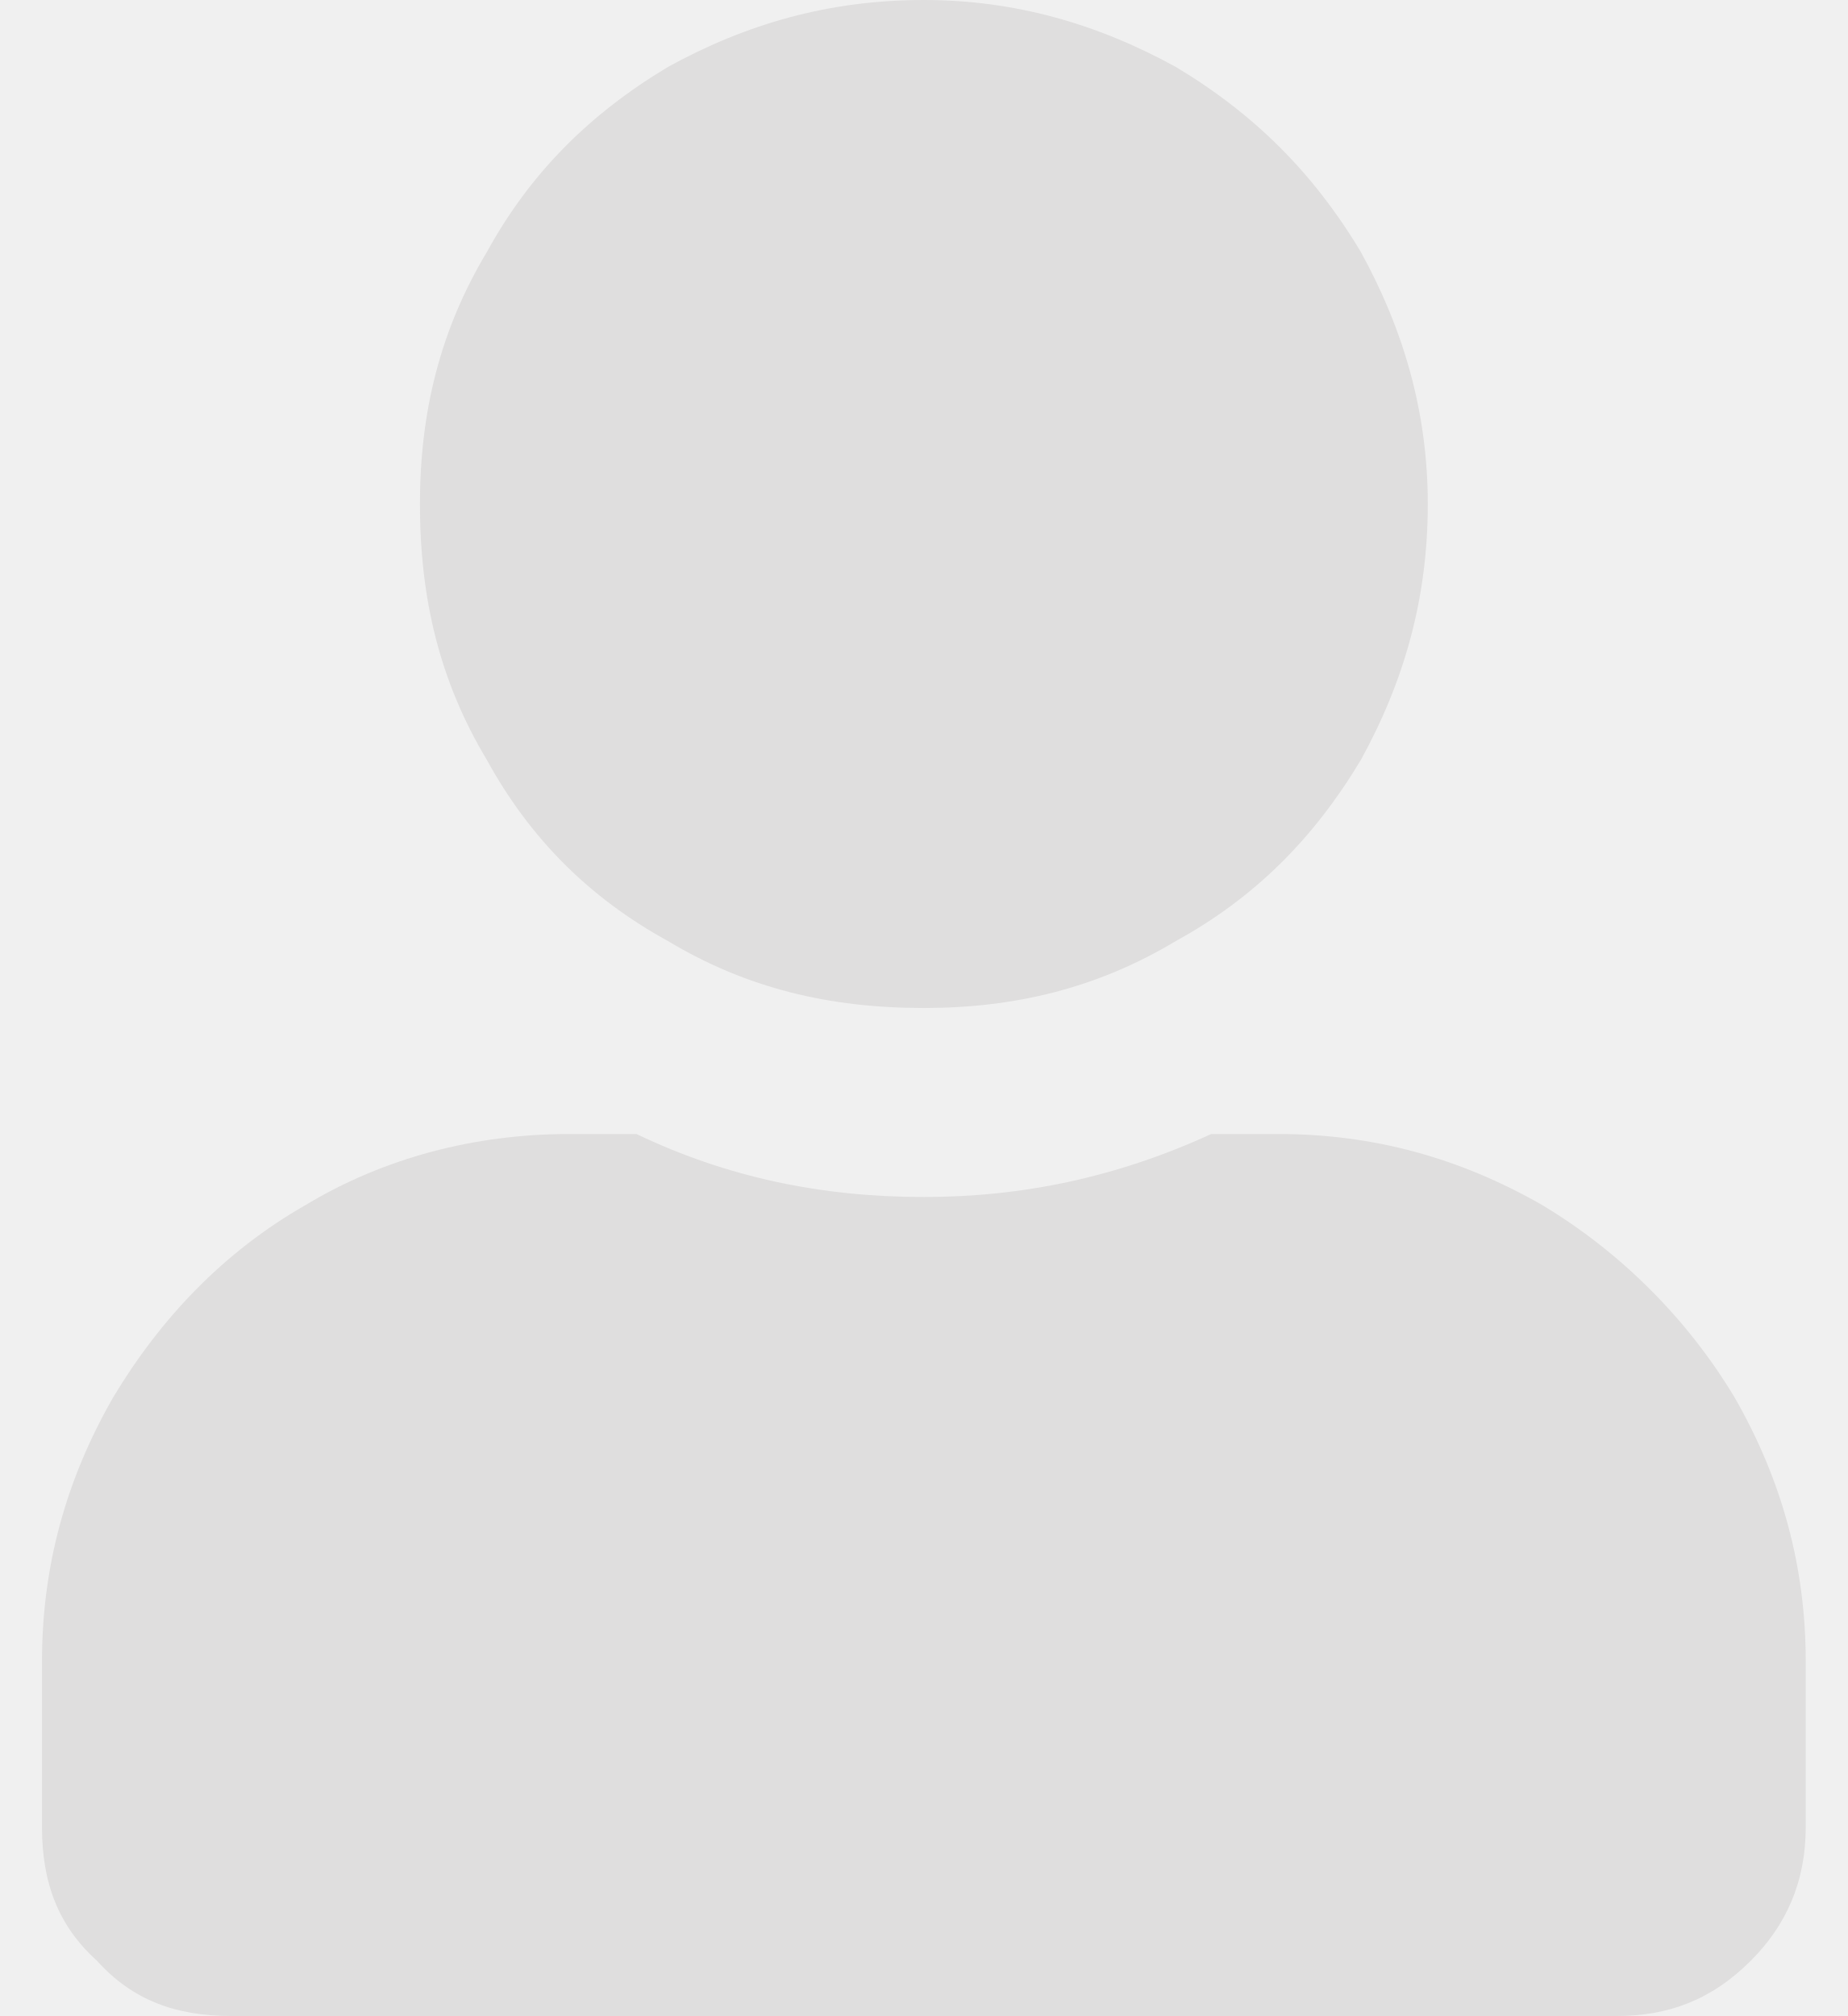
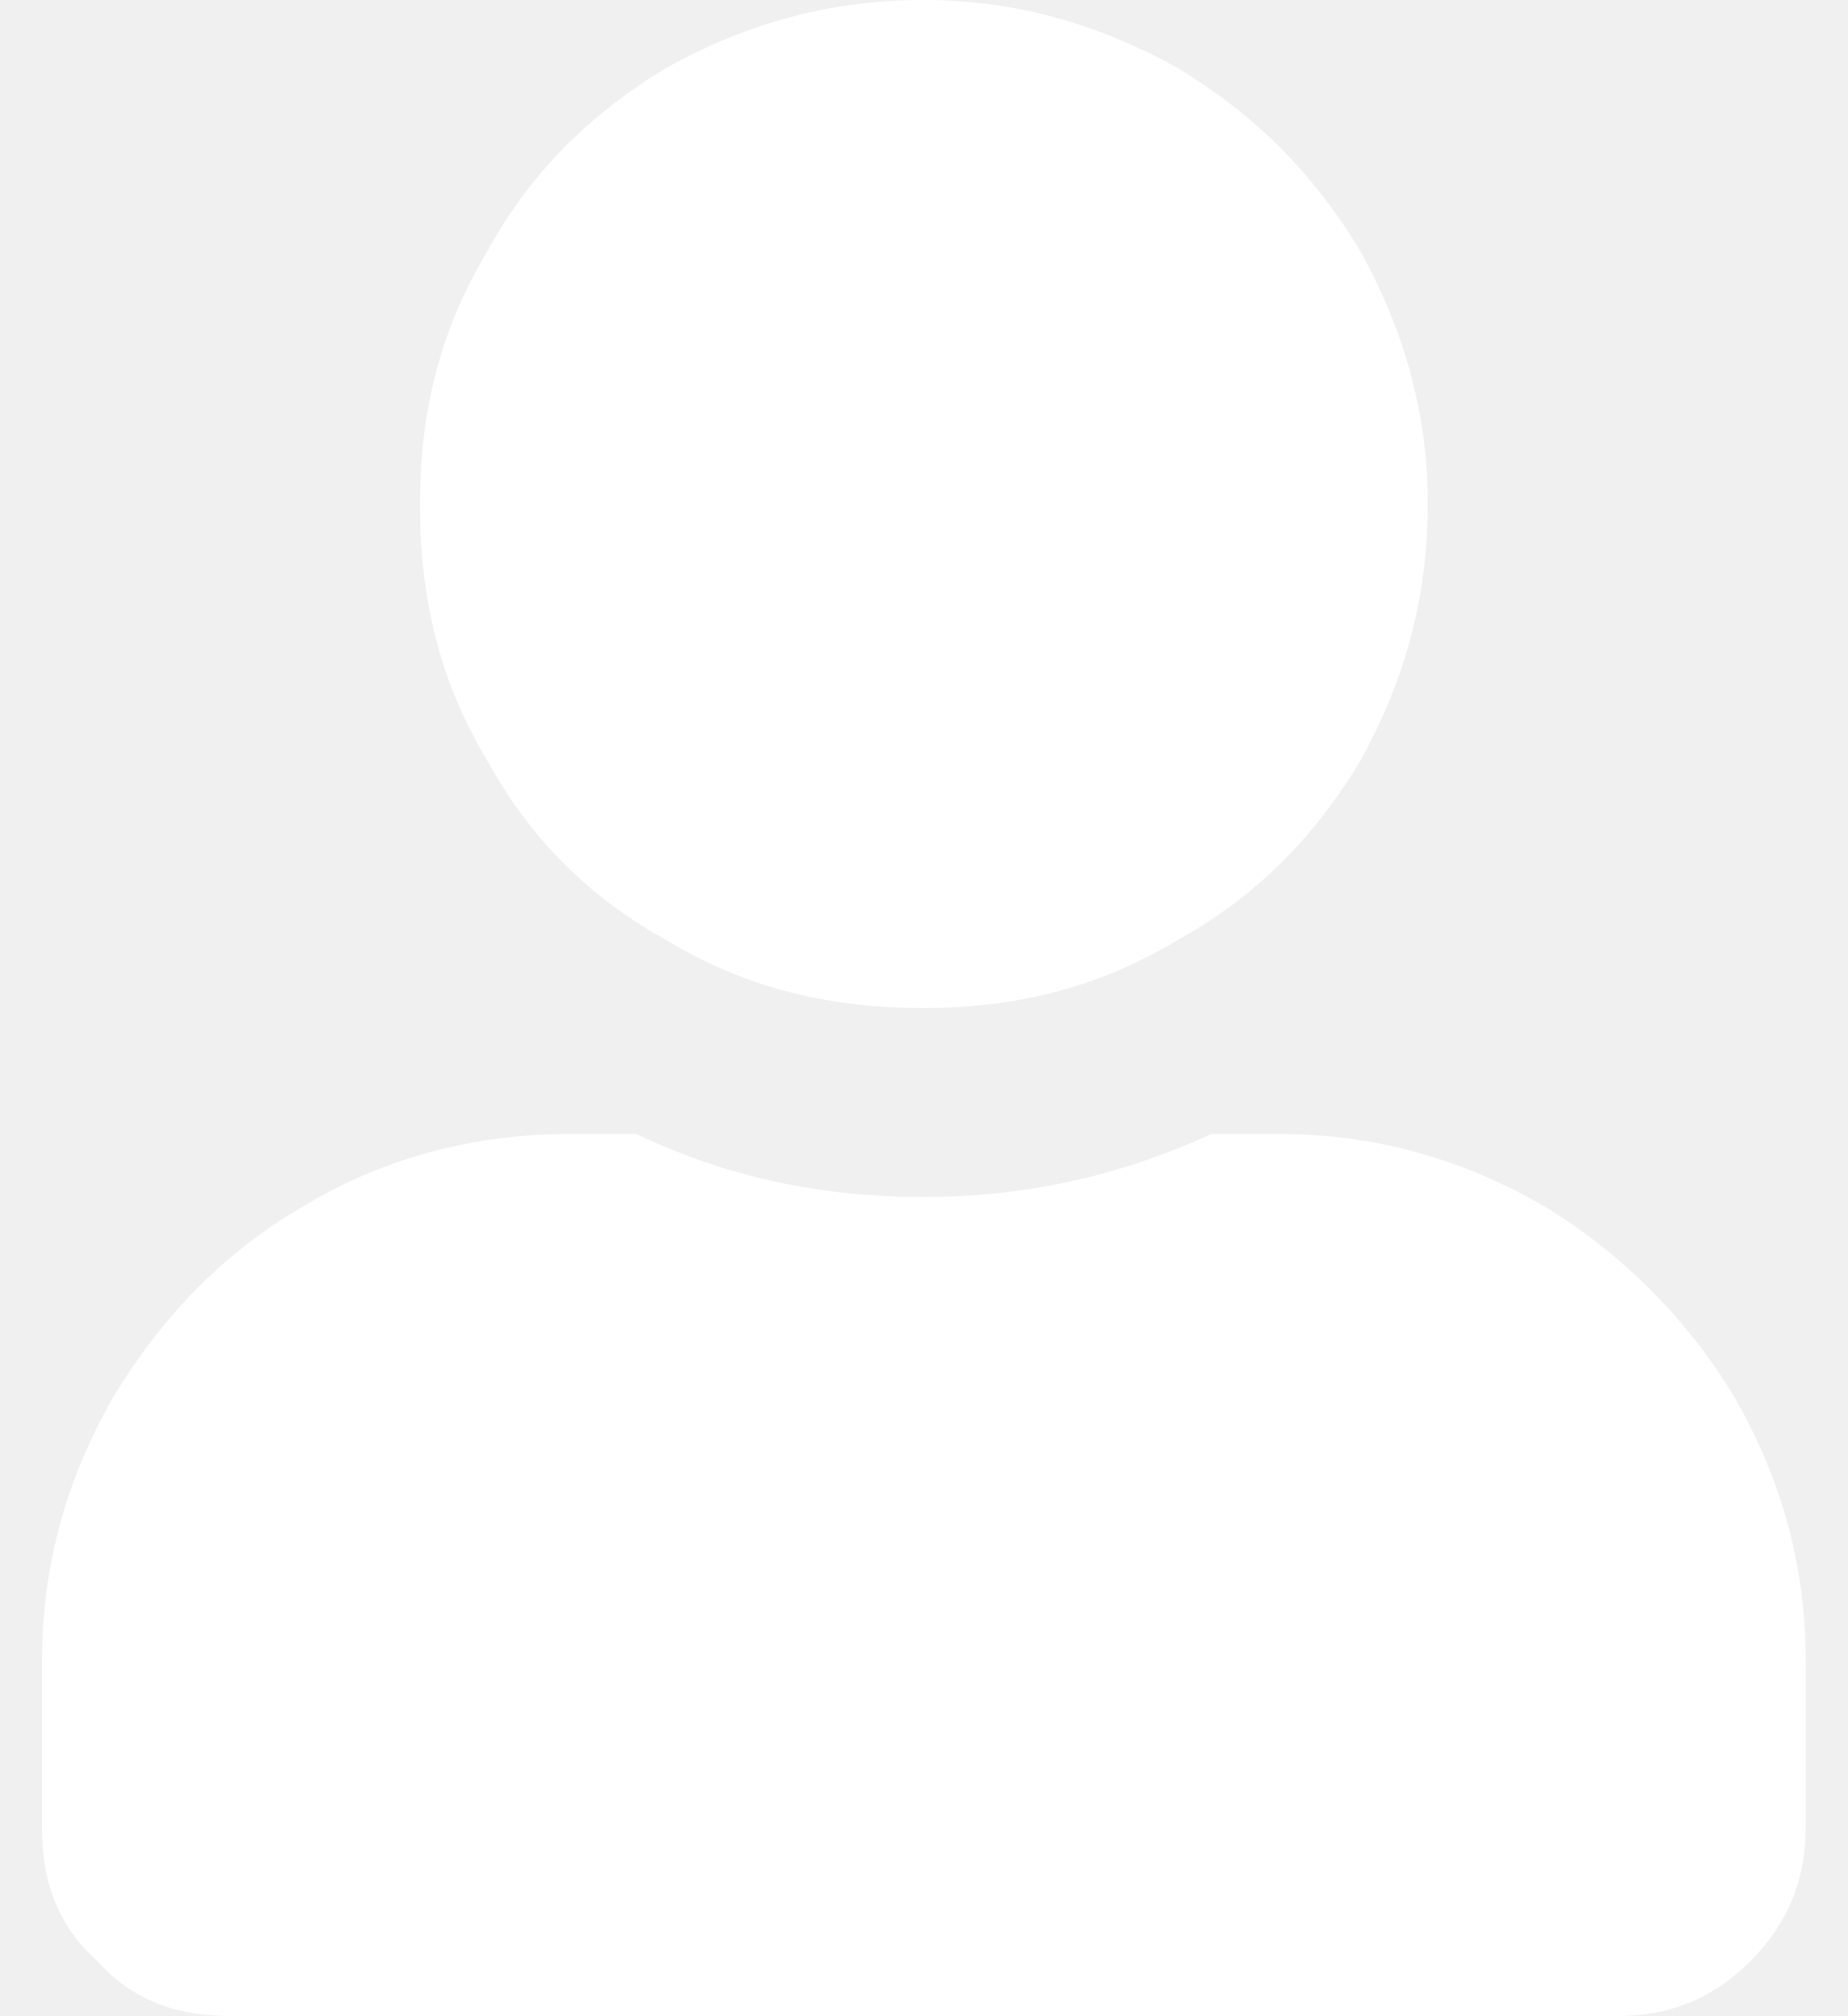
<svg xmlns="http://www.w3.org/2000/svg" width="22" height="24" viewBox="0 0 22 24" fill="none">
-   <path d="M11 12C9.875 12 8.891 11.766 7.953 11.203C7.016 10.688 6.312 9.984 5.797 9.047C5.234 8.109 5 7.125 5 6C5 4.922 5.234 3.938 5.797 3C6.312 2.062 7.016 1.359 7.953 0.797C8.891 0.281 9.875 0 11 0C12.078 0 13.062 0.281 14 0.797C14.938 1.359 15.641 2.062 16.203 3C16.719 3.938 17 4.922 17 6C17 7.125 16.719 8.109 16.203 9.047C15.641 9.984 14.938 10.688 14 11.203C13.062 11.766 12.078 12 11 12ZM15.219 13.5C16.344 13.5 17.375 13.781 18.359 14.344C19.297 14.906 20.094 15.703 20.656 16.641C21.219 17.625 21.5 18.656 21.5 19.781V21.75C21.5 22.406 21.266 22.922 20.844 23.344C20.375 23.812 19.859 24 19.25 24H2.75C2.094 24 1.578 23.812 1.156 23.344C0.688 22.922 0.5 22.406 0.5 21.75V19.781C0.5 18.656 0.781 17.625 1.344 16.641C1.906 15.703 2.656 14.906 3.641 14.344C4.578 13.781 5.656 13.5 6.781 13.5H7.578C8.656 14.016 9.781 14.25 11 14.25C12.172 14.25 13.297 14.016 14.422 13.5H15.219Z" fill="#DFDEDE" />
+   <path d="M11 12C9.875 12 8.891 11.766 7.953 11.203C7.016 10.688 6.312 9.984 5.797 9.047C5.234 8.109 5 7.125 5 6C5 4.922 5.234 3.938 5.797 3C6.312 2.062 7.016 1.359 7.953 0.797C8.891 0.281 9.875 0 11 0C12.078 0 13.062 0.281 14 0.797C14.938 1.359 15.641 2.062 16.203 3C16.719 3.938 17 4.922 17 6C17 7.125 16.719 8.109 16.203 9.047C15.641 9.984 14.938 10.688 14 11.203C13.062 11.766 12.078 12 11 12ZM15.219 13.5C16.344 13.5 17.375 13.781 18.359 14.344C19.297 14.906 20.094 15.703 20.656 16.641C21.219 17.625 21.5 18.656 21.5 19.781V21.75C21.5 22.406 21.266 22.922 20.844 23.344C20.375 23.812 19.859 24 19.25 24H2.75C2.094 24 1.578 23.812 1.156 23.344C0.688 22.922 0.5 22.406 0.5 21.75V19.781C0.5 18.656 0.781 17.625 1.344 16.641C1.906 15.703 2.656 14.906 3.641 14.344C4.578 13.781 5.656 13.5 6.781 13.5H7.578C8.656 14.016 9.781 14.25 11 14.25C12.172 14.25 13.297 14.016 14.422 13.5H15.219Z" fill="#FFFFFF" />
</svg>
